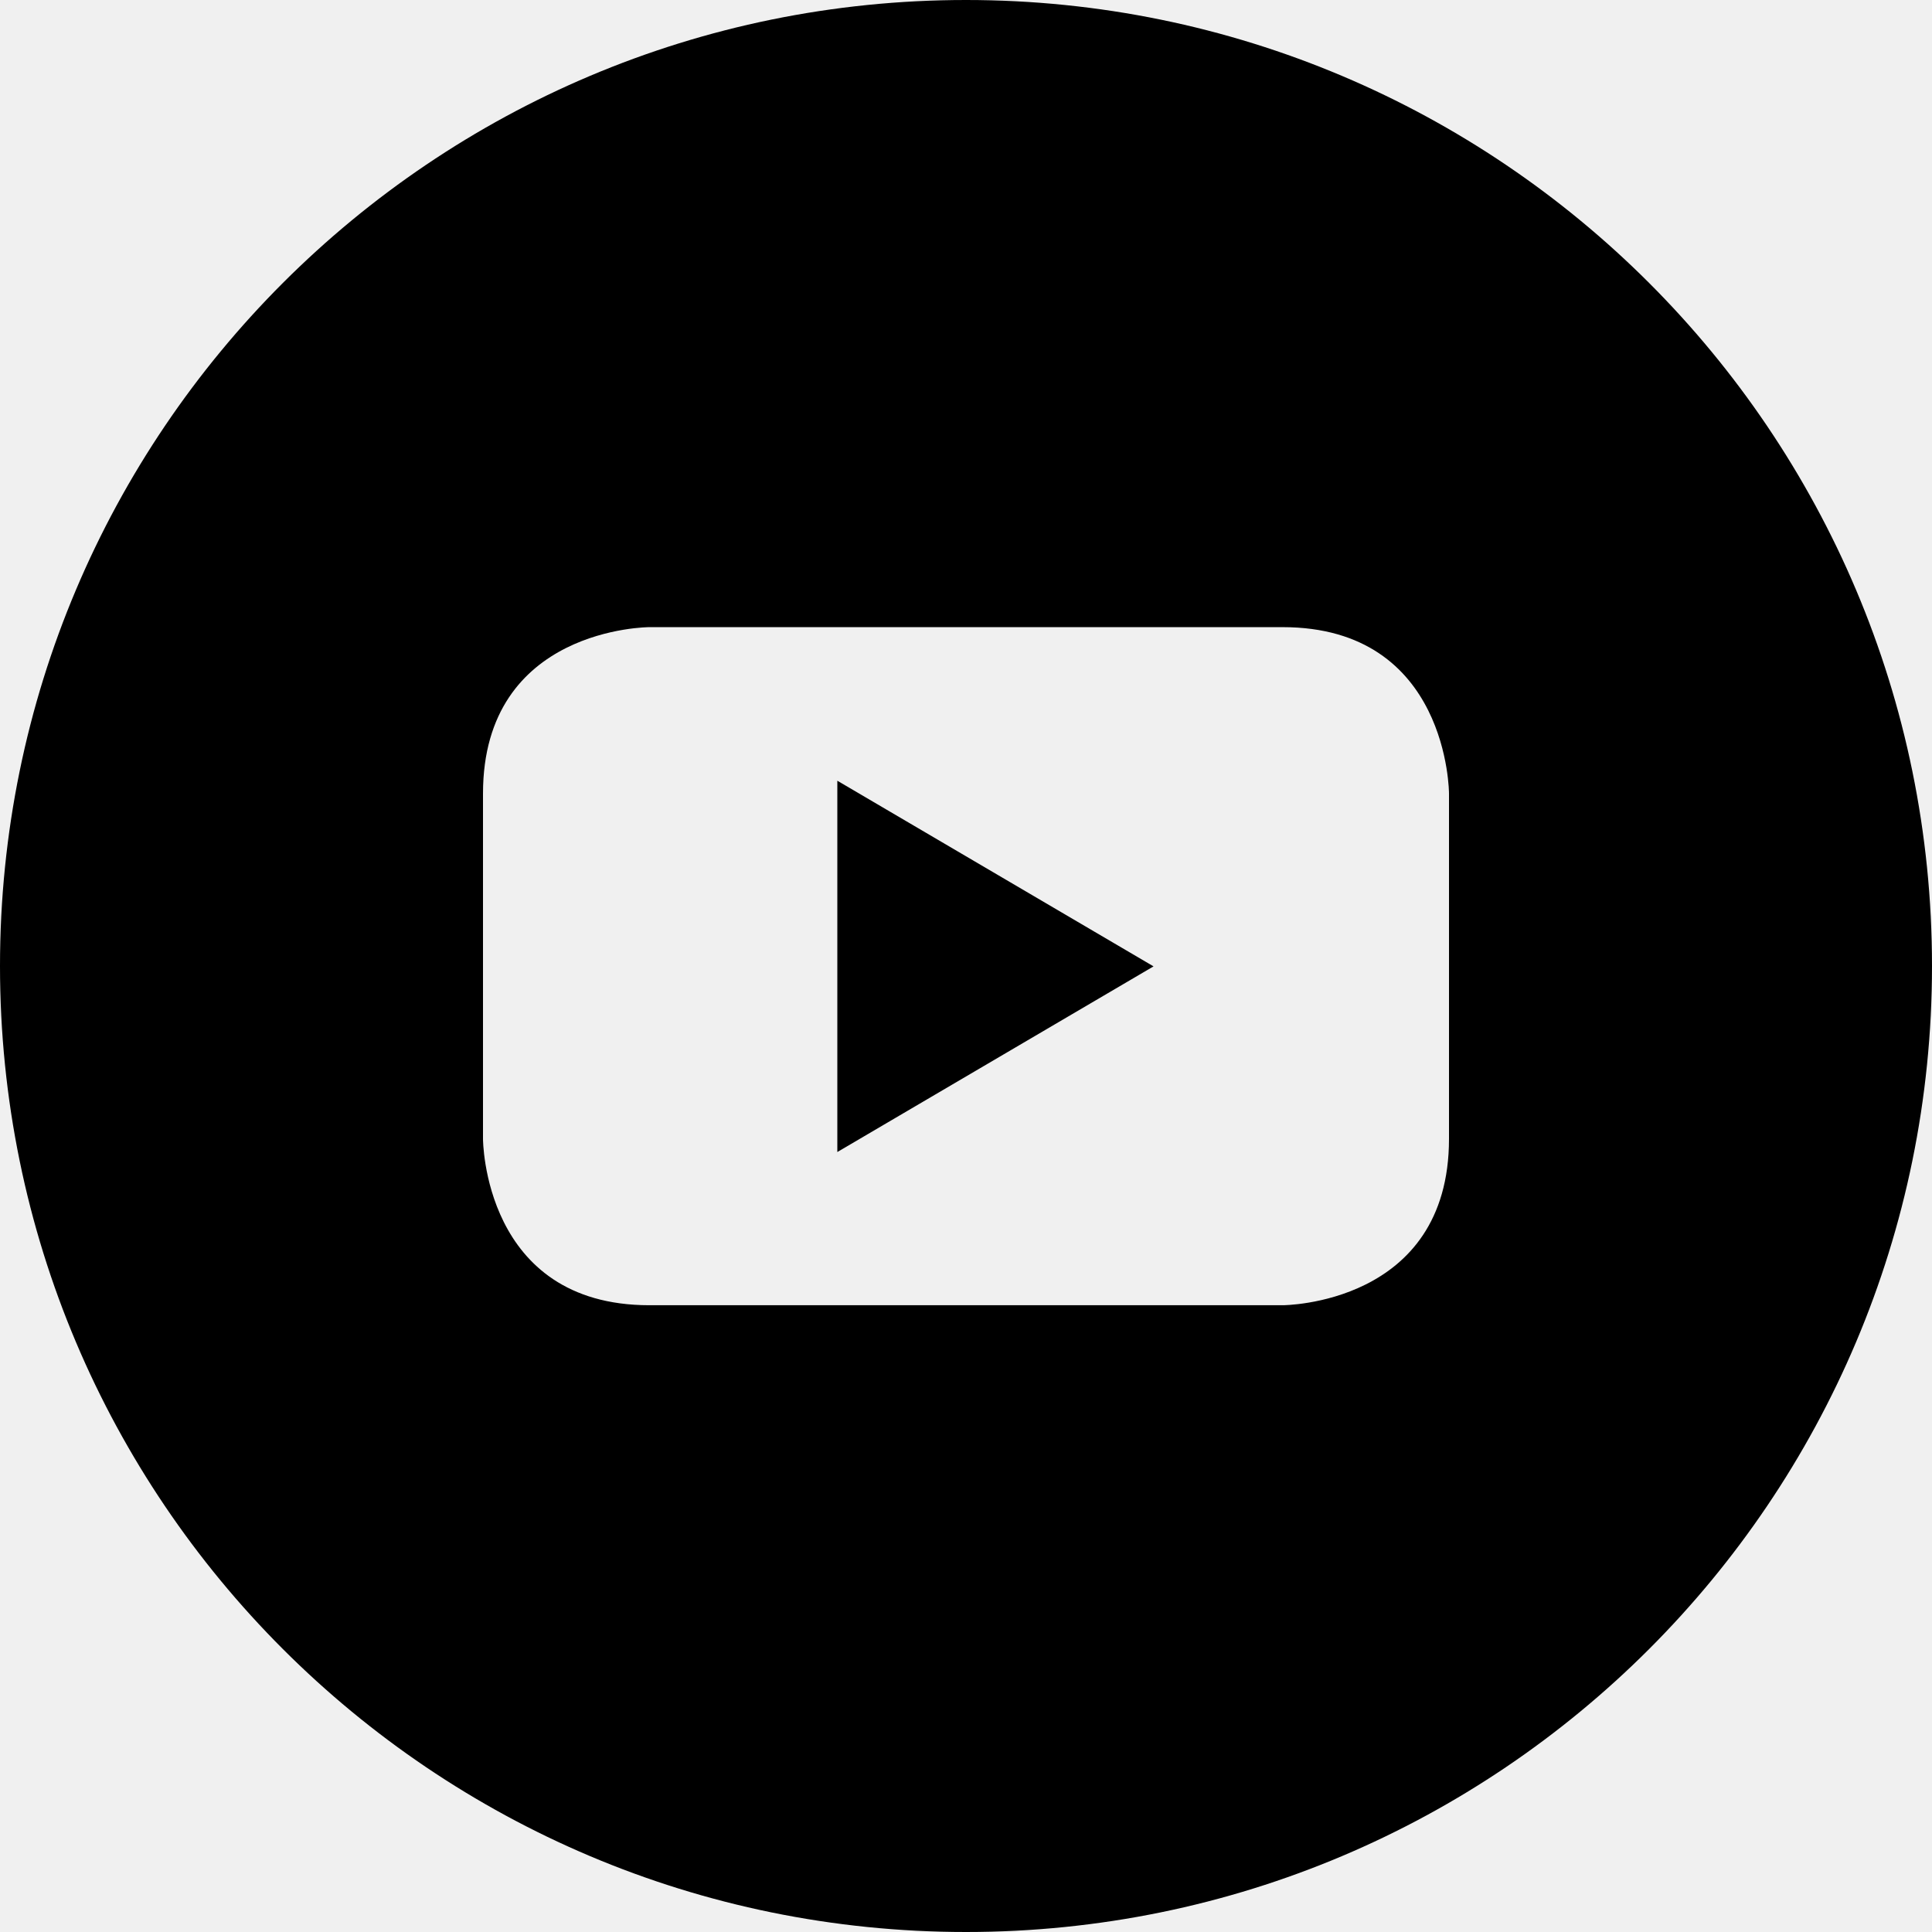
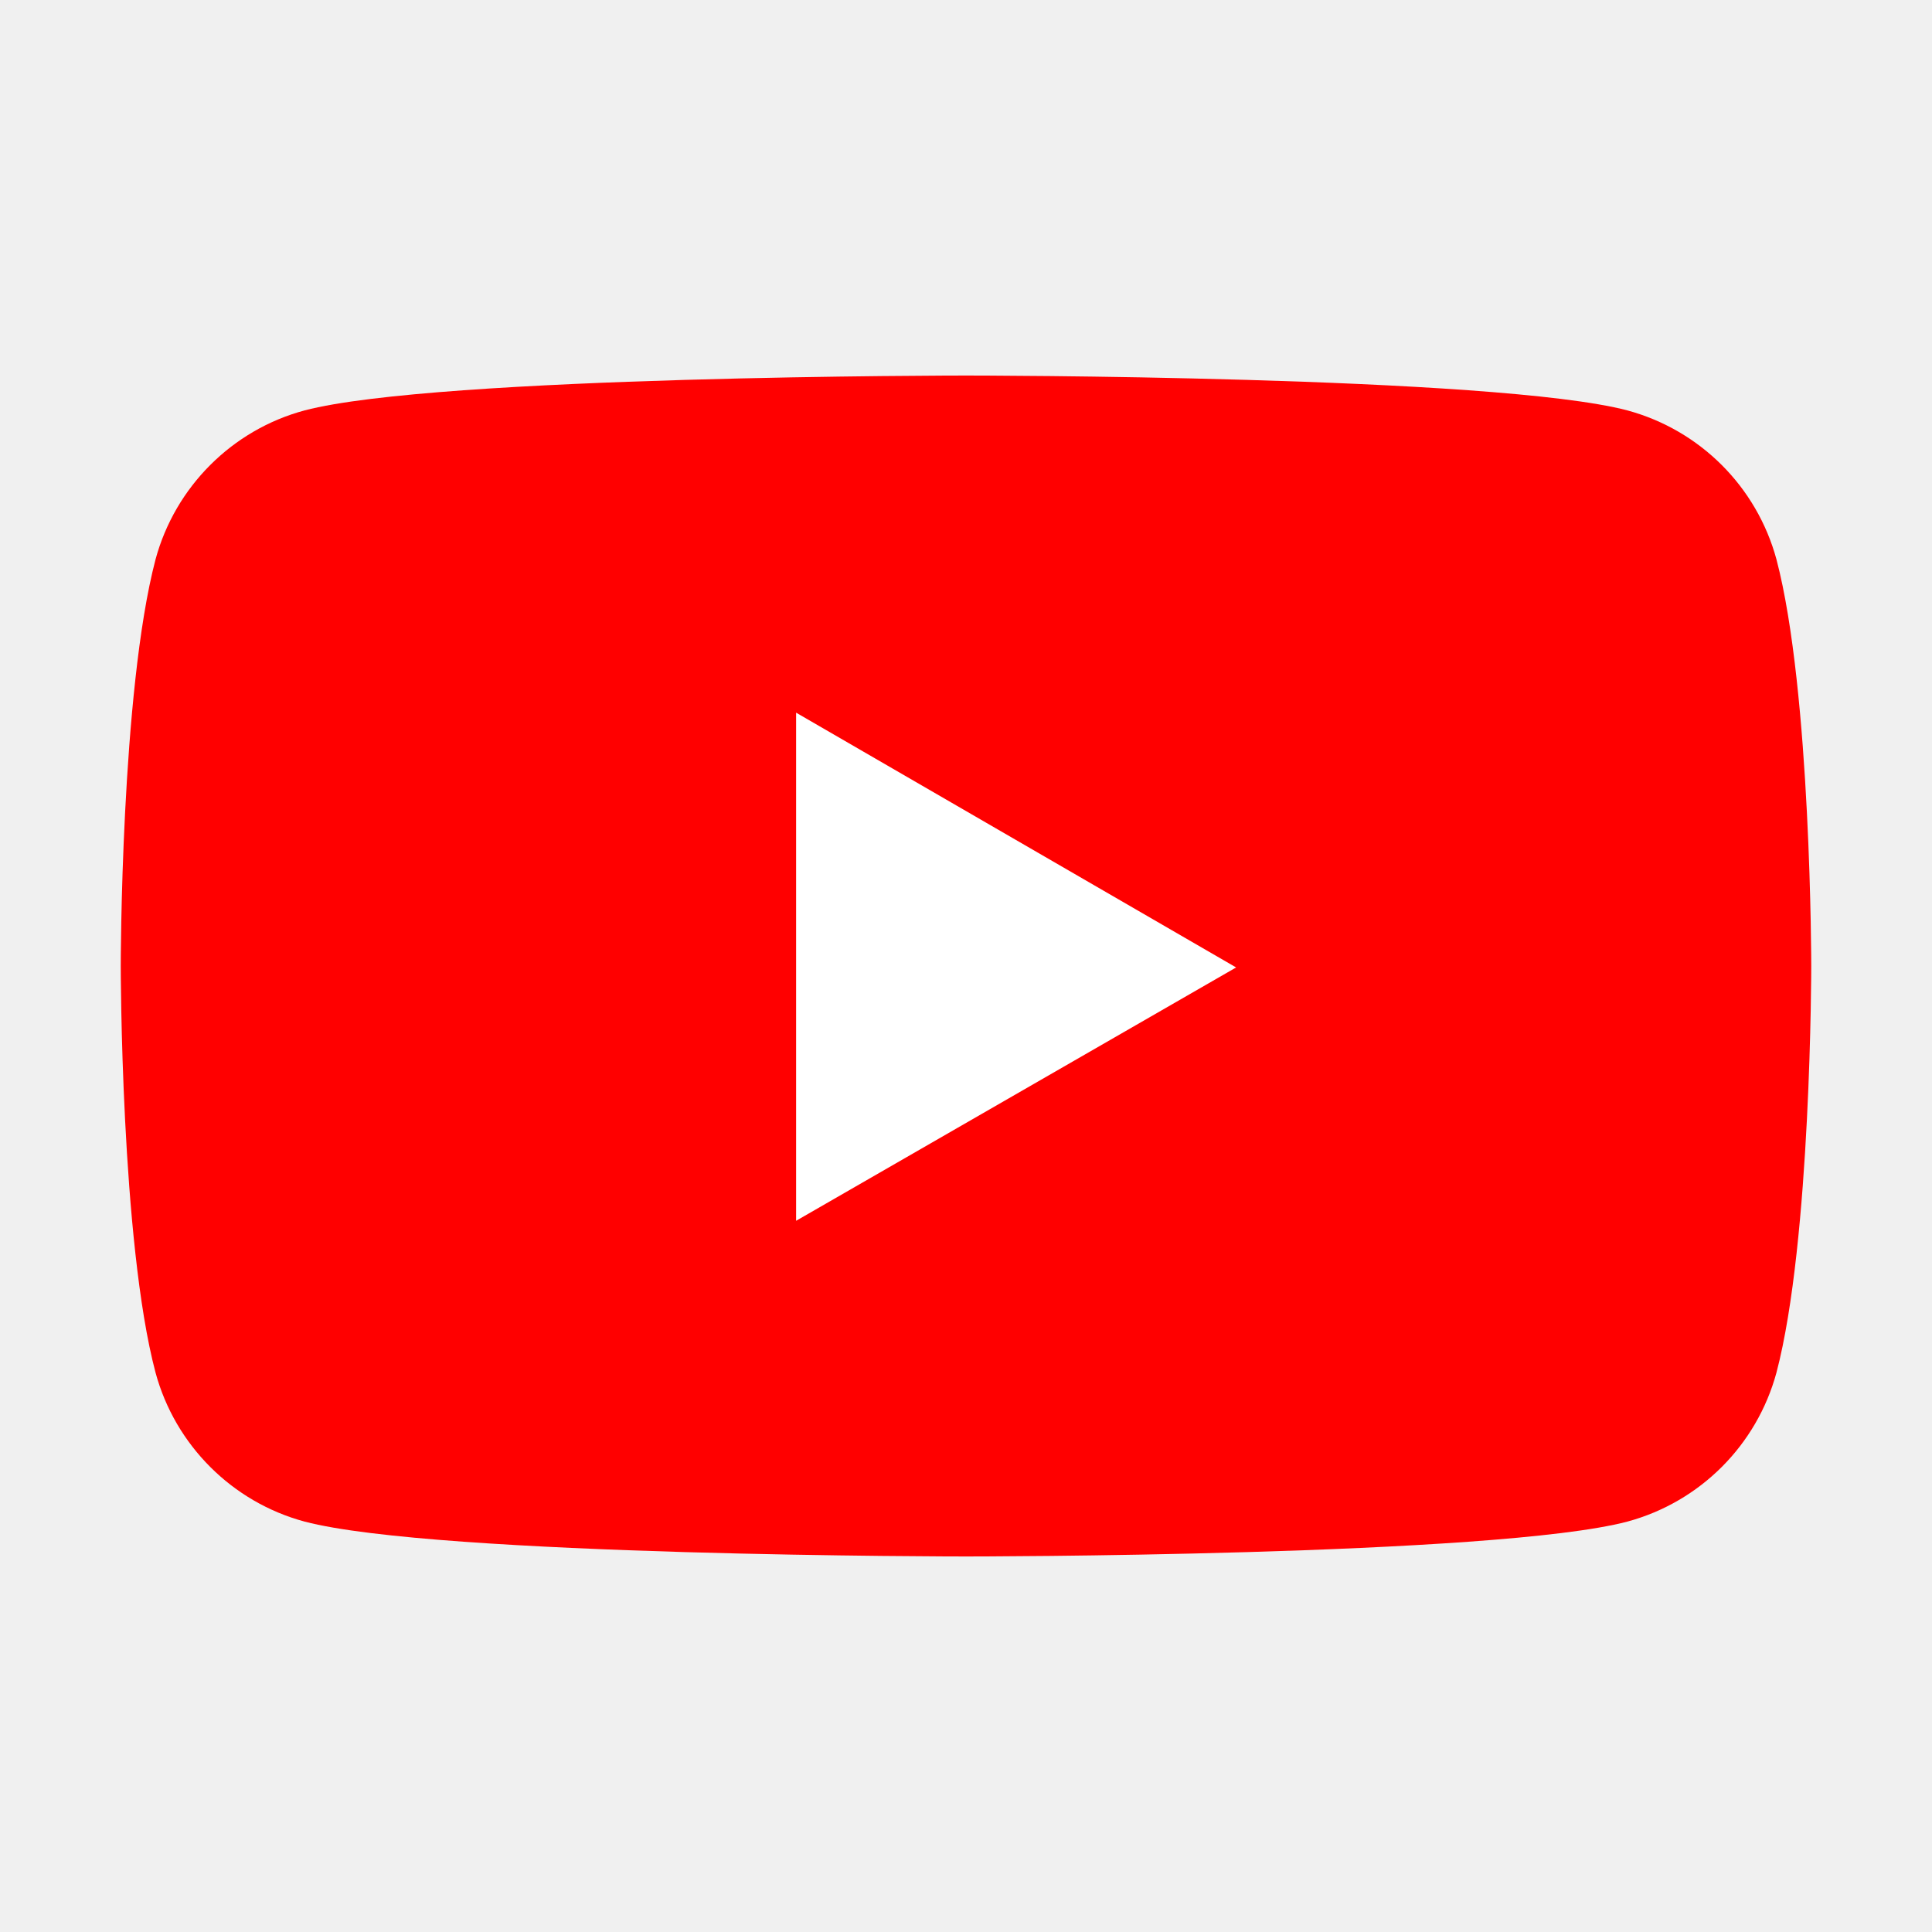
- <svg xmlns="http://www.w3.org/2000/svg" fill="#000000" height="200px" width="200px" version="1.1" id="Layer_1" viewBox="-143 145 512 512" xml:space="preserve">
-   <g id="SVGRepo_bgCarrier" stroke-width="0" />
-   <g id="SVGRepo_tracerCarrier" stroke-linecap="round" stroke-linejoin="round" />
-   <g id="SVGRepo_iconCarrier">
-     <g>
-       <polygon points="78.9,450.3 162.7,401.1 78.9,351.9 " />
-       <path d="M113,145c-141.4,0-256,114.6-256,256s114.6,256,256,256s256-114.6,256-256S254.4,145,113,145z M241,446.8L241,446.8 c0,44.1-44.1,44.1-44.1,44.1H29.1c-44.1,0-44.1-44.1-44.1-44.1v-91.5c0-44.1,44.1-44.1,44.1-44.1h167.8c44.1,0,44.1,44.1,44.1,44.1 V446.8z" />
-     </g>
-   </g>
+ <svg xmlns="http://www.w3.org/2000/svg" width="800px" height="800px" viewBox="0 0 16 16" fill="none">
+   <path fill="red" d="M14.712 4.633a1.754 1.754 0 00-1.234-1.234C12.382 3.11 8 3.11 8 3.11s-4.382 0-5.478.289c-.6.161-1.072.634-1.234 1.234C1 5.728 1 8 1 8s0 2.283.288 3.367c.162.6.635 1.073 1.234 1.234C3.618 12.89 8 12.89 8 12.89s4.382 0 5.478-.289a1.754 1.754 0 001.234-1.234C15 10.272 15 8 15 8s0-2.272-.288-3.367z" />
+   <path fill="#ffffff" d="M6.593 10.11l3.644-2.098-3.644-2.11v4.208z" />
</svg>
